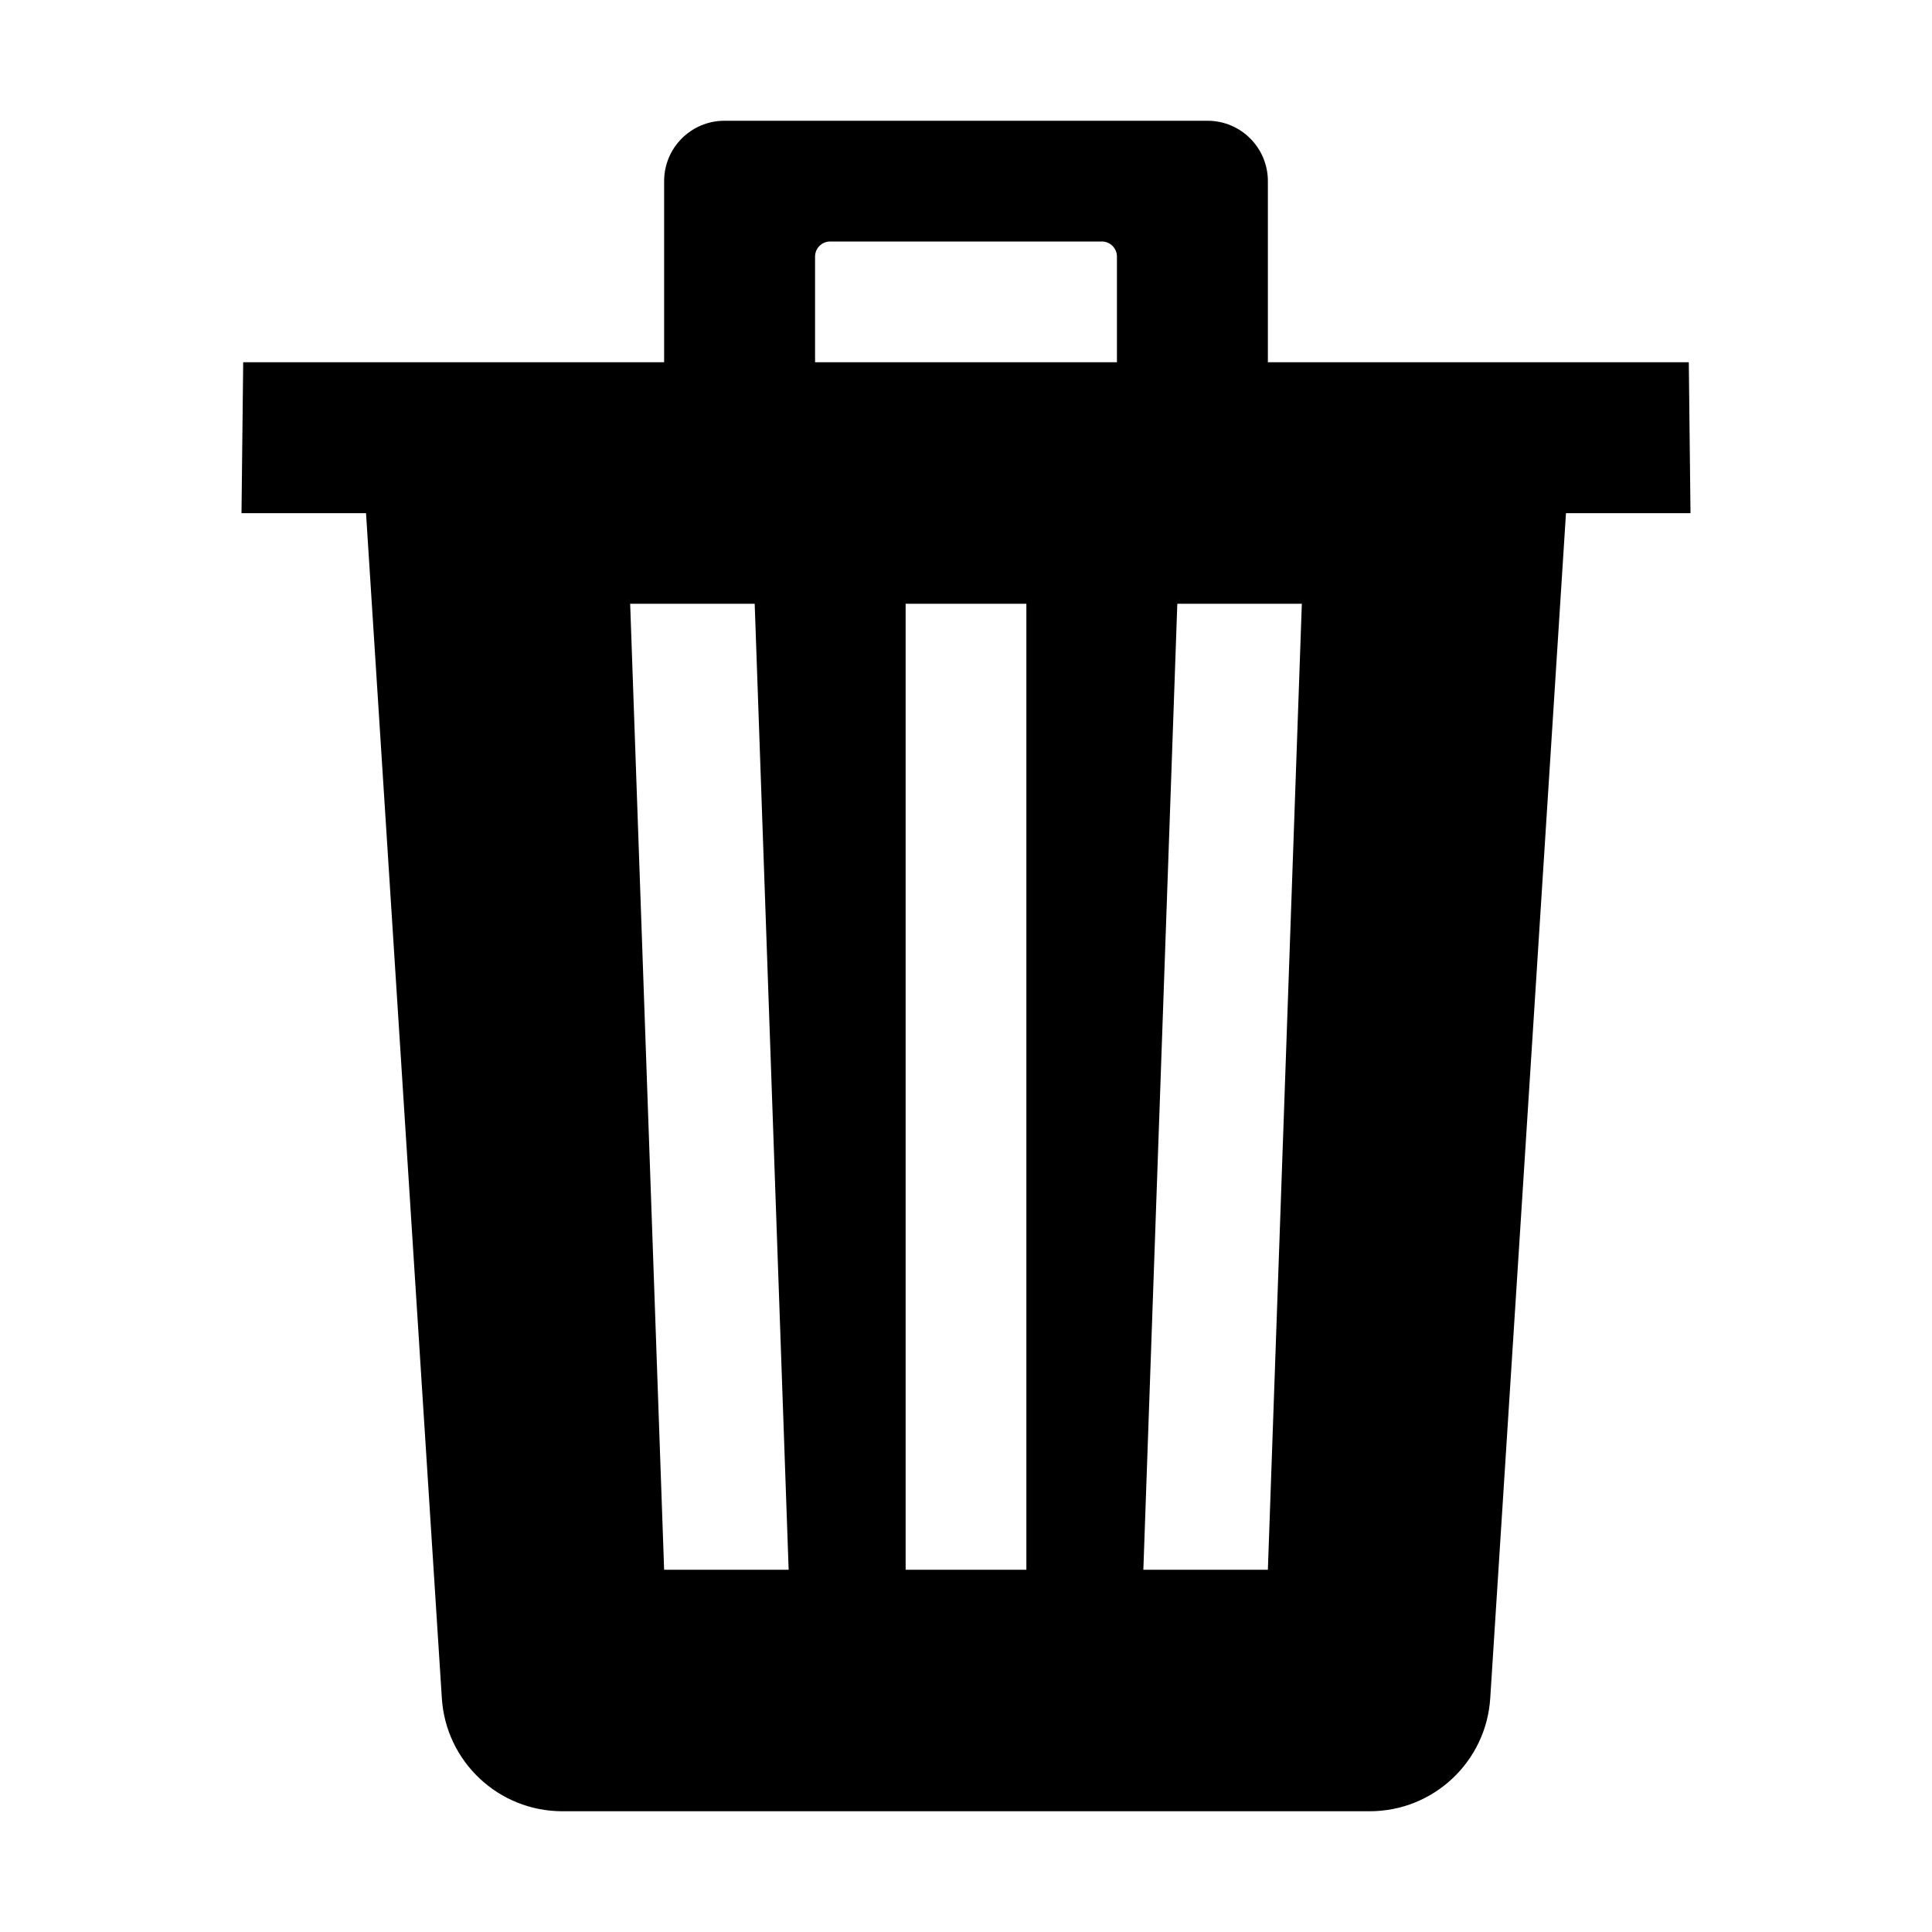
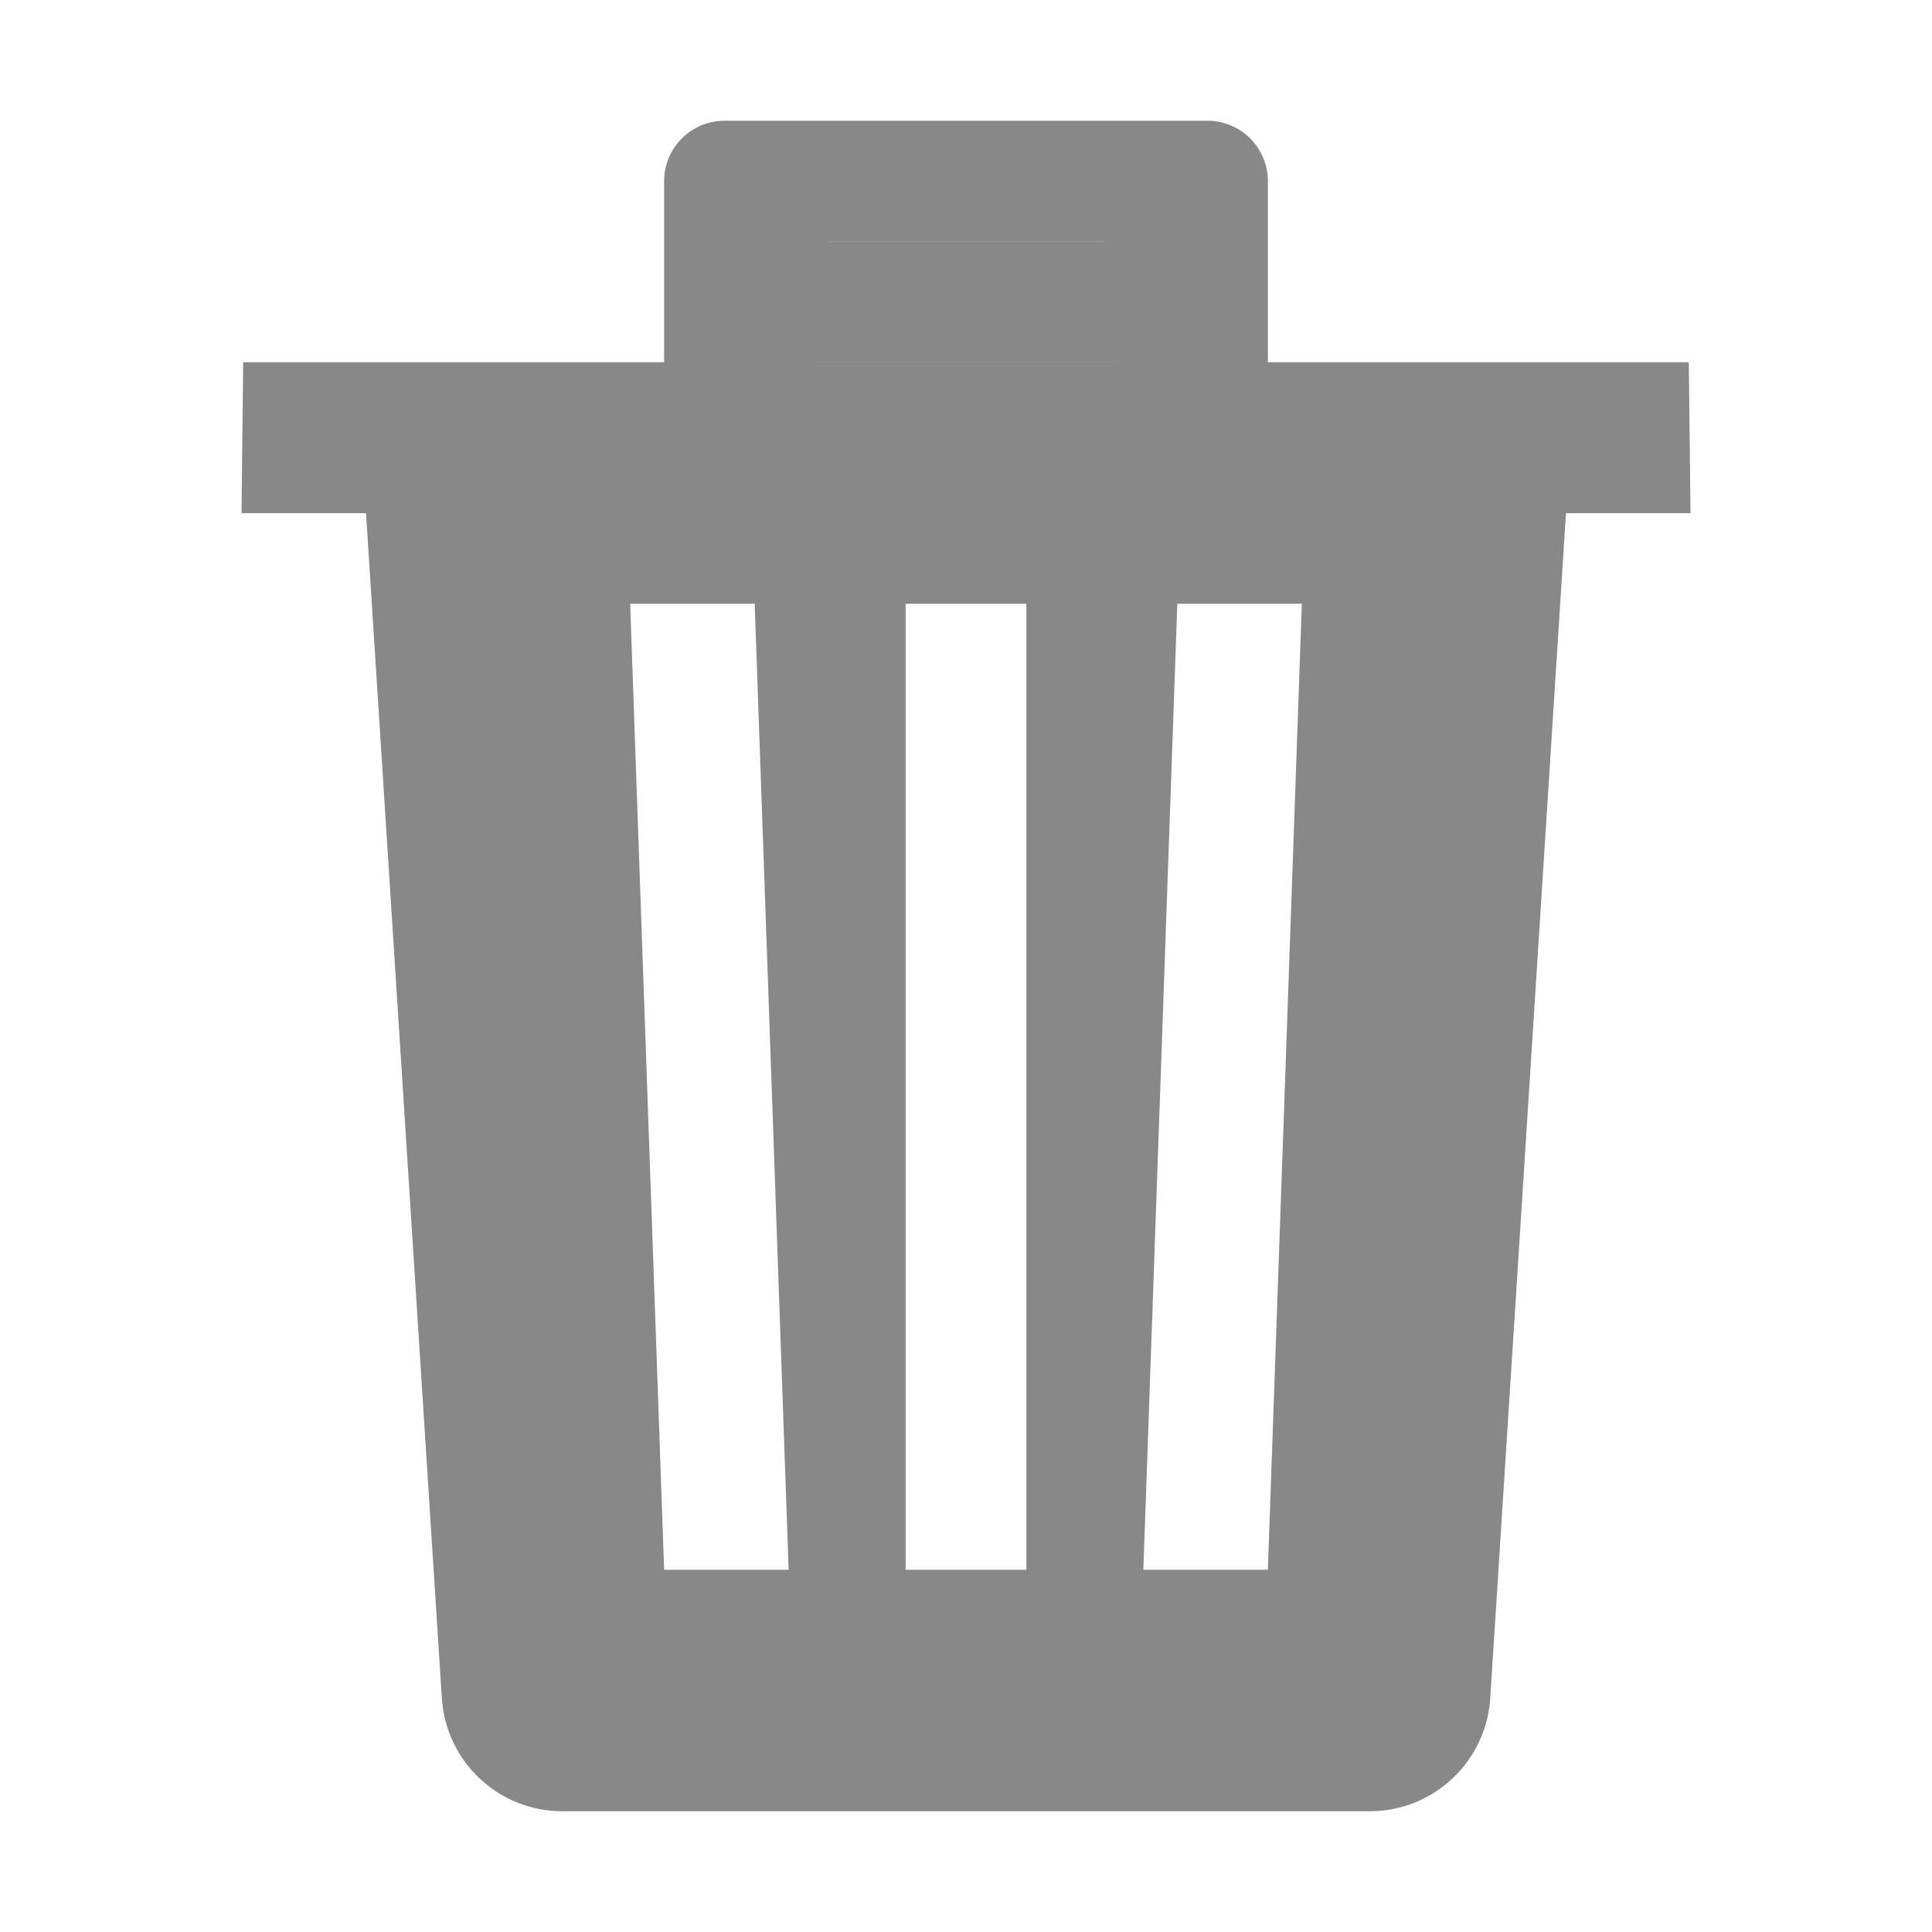
<svg xmlns="http://www.w3.org/2000/svg" height="512" viewBox="0 0 512 512" width="512">
-   <path d="M296,64H216a7.91,7.91,0,0,0-8,8V96h96V72A7.91,7.91,0,0,0,296,64Z" style="fill:none" />
-   <path d="M292,64H220a4,4,0,0,0-4,4V96h80V68A4,4,0,0,0,292,64Z" style="fill:none" />
-   <path d="M447.55,96H336V48a16,16,0,0,0-16-16H192a16,16,0,0,0-16,16V96H64.45L64,136H97l20.09,314A32,32,0,0,0,149,480H363a32,32,0,0,0,31.93-29.95L415,136h33ZM176,416l-9-256h33l9,256Zm96,0H240V160h32ZM296,96H216V68a4,4,0,0,1,4-4h72a4,4,0,0,1,4,4Zm40,320H303l9-256h33Z" />
+   <path d="M296,64H216a7.91,7.91,0,0,0-8,8V96h96V72A7.91,7.91,0,0,0,296,64Z" style="fill:#888888" />
+   <path d="M292,64H220a4,4,0,0,0-4,4V96h80V68A4,4,0,0,0,292,64Z" style="fill:#888888" />
+   <path d="M447.55,96H336V48a16,16,0,0,0-16-16H192a16,16,0,0,0-16,16V96H64.45L64,136H97l20.09,314A32,32,0,0,0,149,480H363a32,32,0,0,0,31.93-29.95L415,136h33ZM176,416l-9-256h33l9,256Zm96,0H240V160h32ZM296,96H216V68a4,4,0,0,1,4-4h72a4,4,0,0,1,4,4Zm40,320H303l9-256h33Z" style="fill:#888888" />
</svg>
